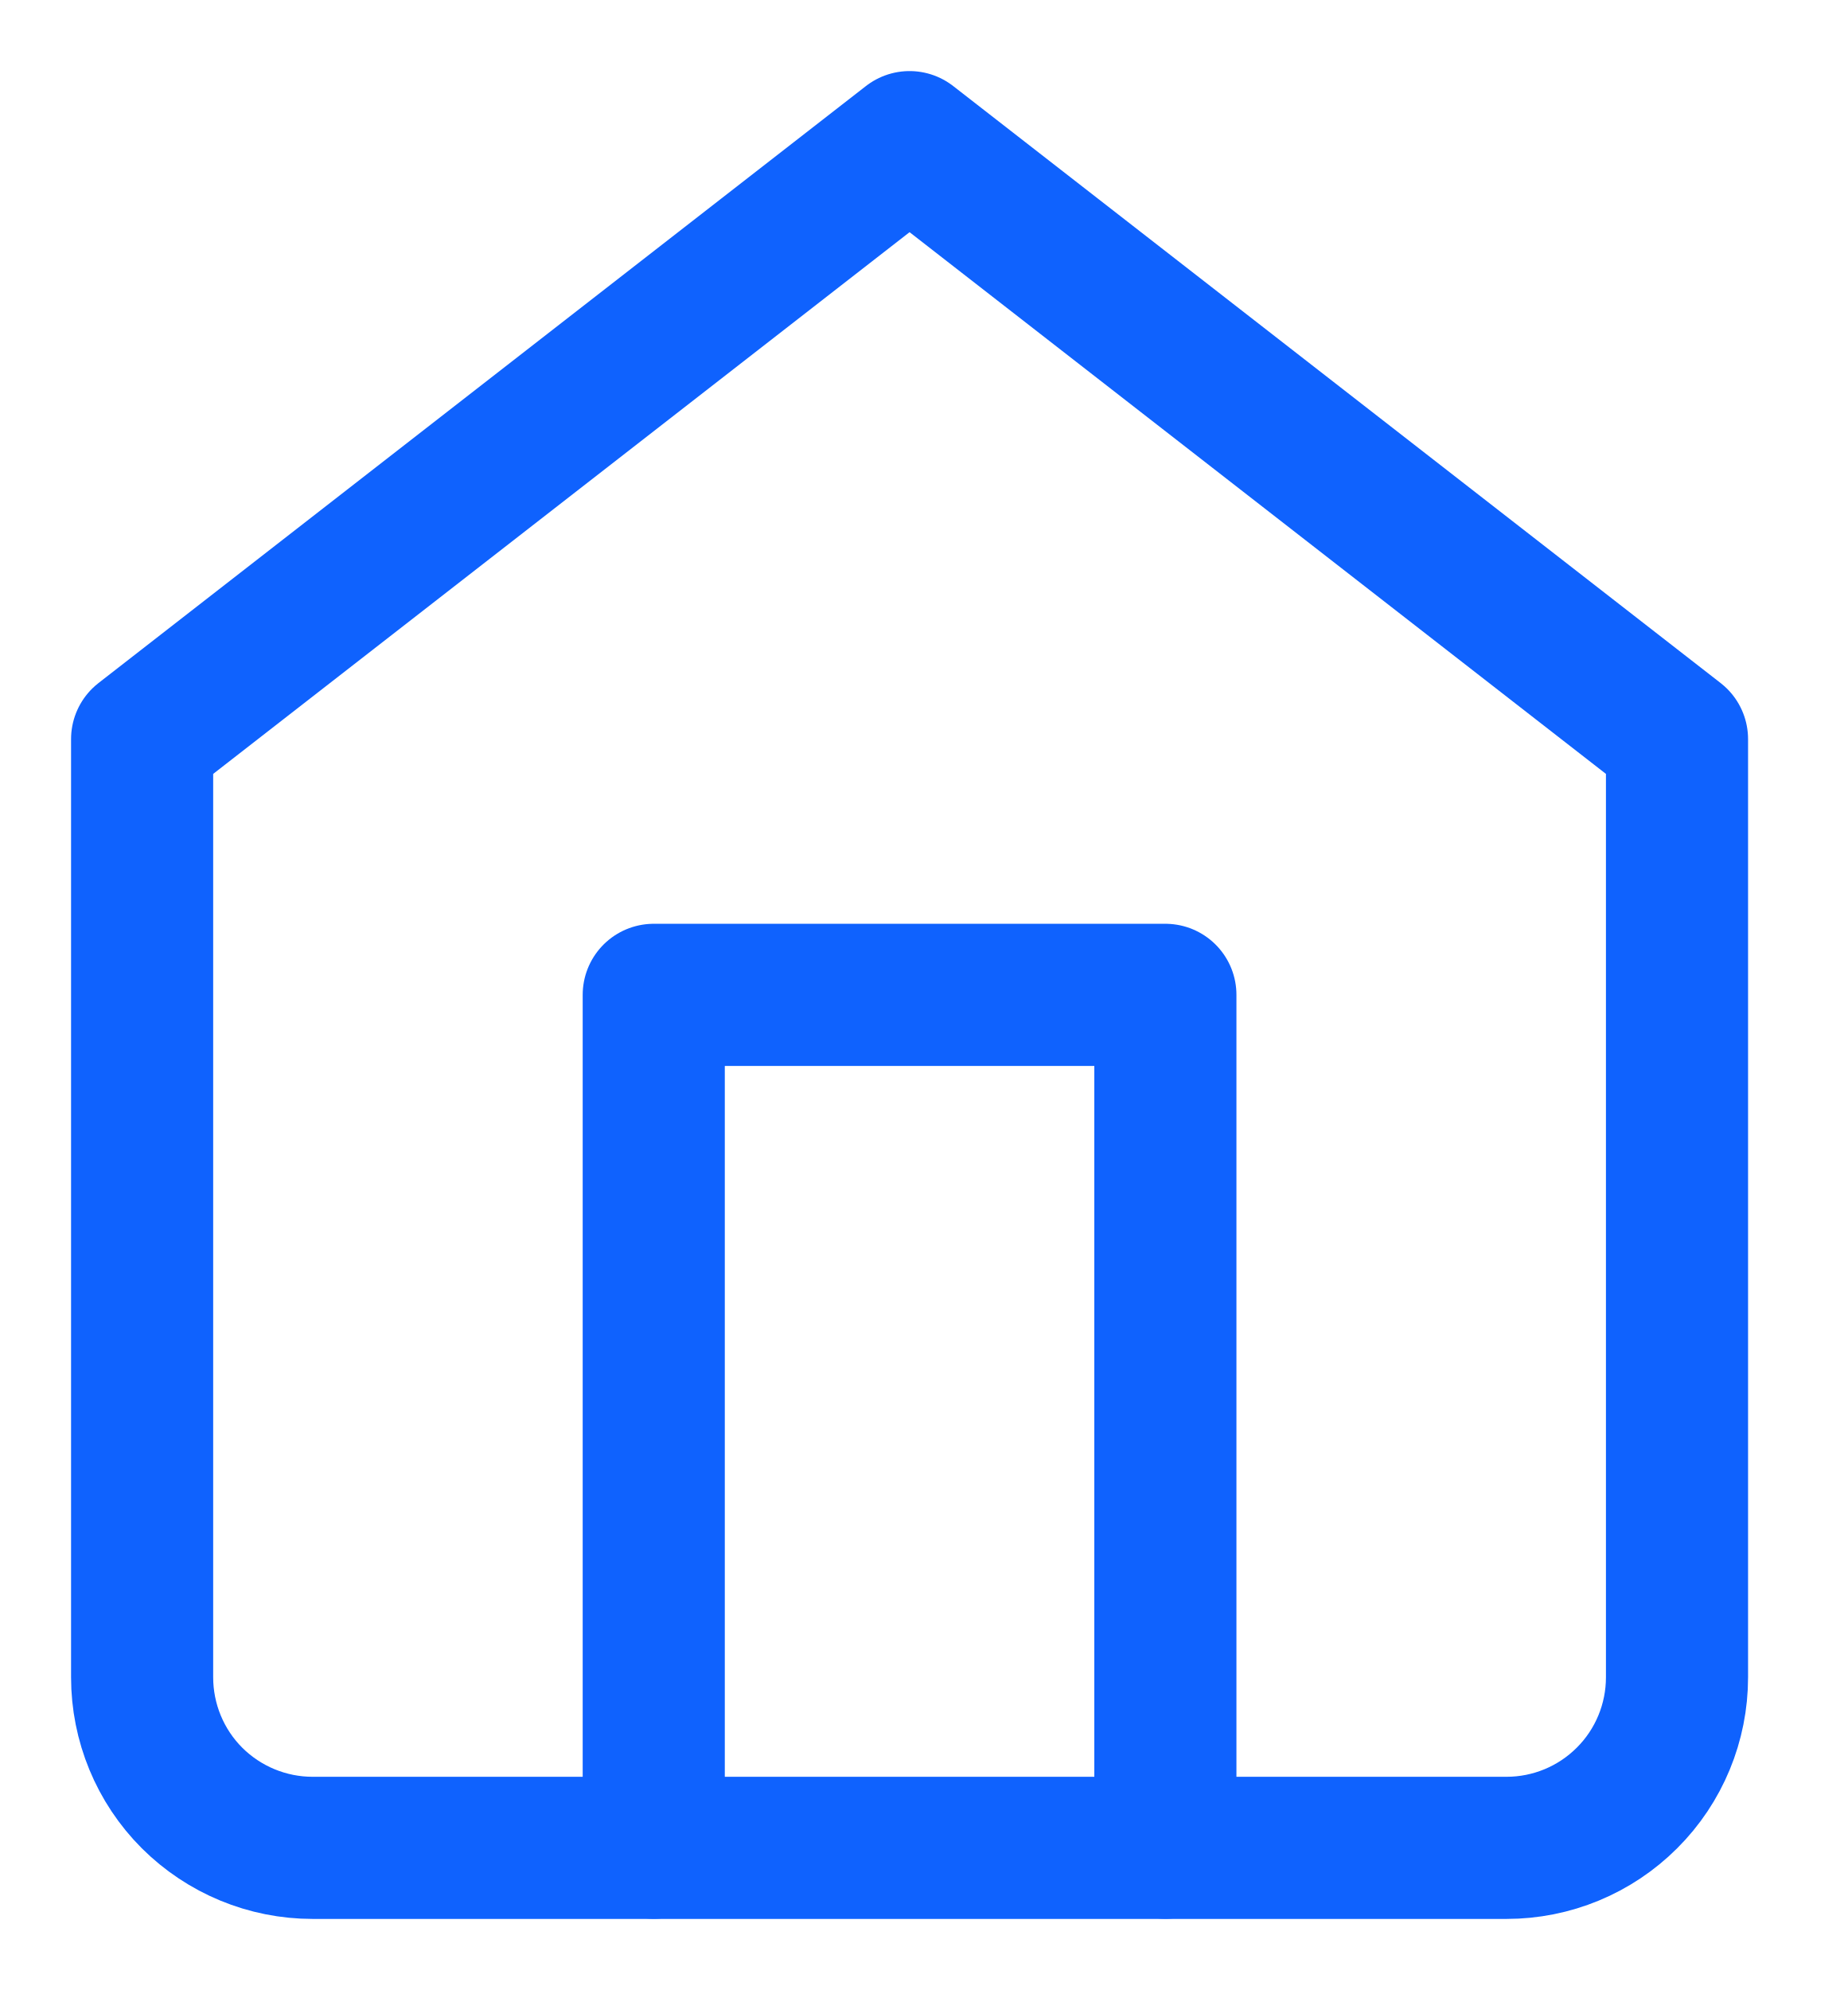
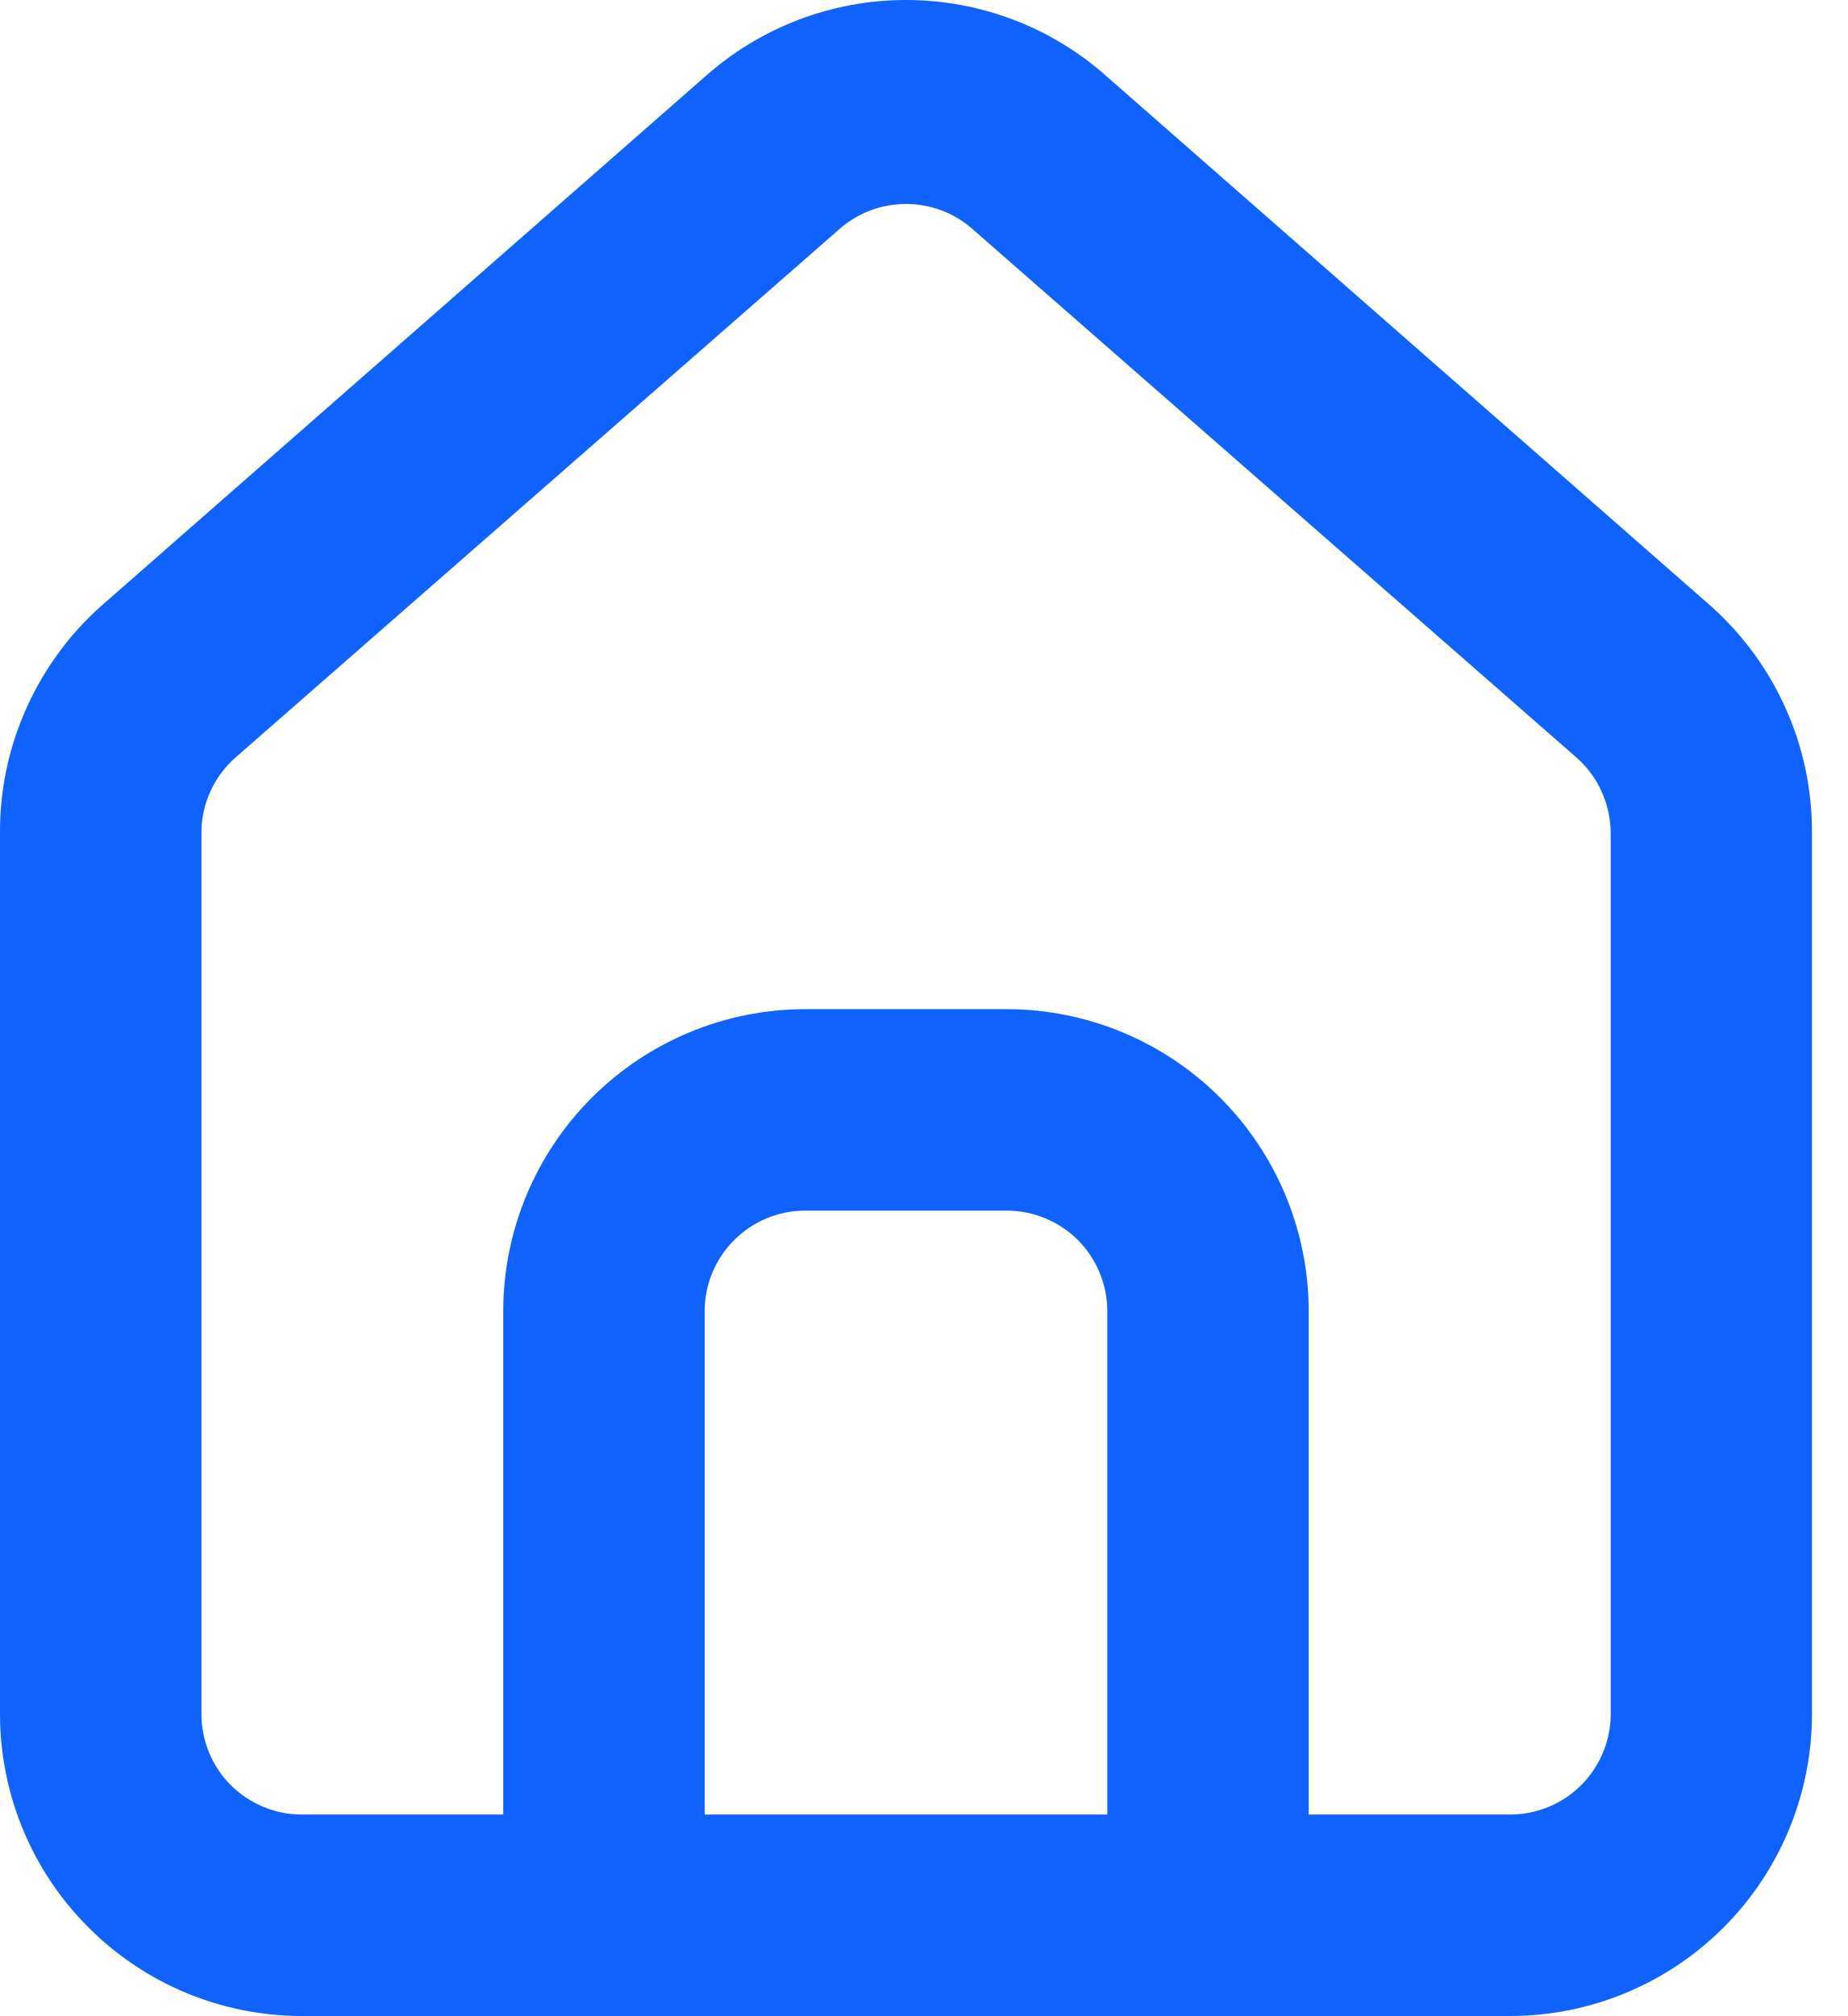
- <svg xmlns="http://www.w3.org/2000/svg" width="13" height="14" viewBox="0 0 13 14" fill="none">
-   <path d="M1 5.2L6.4 1L11.8 5.2V11.8C11.8 12.118 11.674 12.424 11.448 12.649C11.223 12.874 10.918 13 10.6 13H2.2C1.882 13 1.577 12.874 1.351 12.649C1.126 12.424 1 12.118 1 11.8V5.2Z" stroke="#0F62FE" stroke-linecap="round" stroke-linejoin="round" />
-   <path d="M4.6 12.999V6.999H8.2V12.999" stroke="#0F62FE" stroke-linecap="round" stroke-linejoin="round" />
+ <svg xmlns="http://www.w3.org/2000/svg" width="11" height="12" viewBox="0 0 11 12" fill="none">
+   <path d="M10.188 3.61L6.592 0.458C6.263 0.163 5.836 0 5.394 0C4.951 0 4.525 0.163 4.195 0.458L0.599 3.61C0.409 3.78 0.257 3.989 0.154 4.223C0.05 4.456 -0.002 4.709 5.68085e-05 4.964V10.202C5.68085e-05 10.679 0.189 11.136 0.527 11.473C0.864 11.811 1.321 12 1.798 12H8.989C9.466 12 9.923 11.811 10.261 11.473C10.598 11.136 10.787 10.679 10.787 10.202V4.958C10.788 4.704 10.736 4.452 10.632 4.22C10.529 3.987 10.377 3.78 10.188 3.61ZM6.592 10.801H4.195V7.805C4.195 7.646 4.258 7.494 4.371 7.381C4.483 7.269 4.635 7.206 4.794 7.206H5.993C6.152 7.206 6.304 7.269 6.417 7.381C6.529 7.494 6.592 7.646 6.592 7.805V10.801ZM9.589 10.202C9.589 10.361 9.525 10.514 9.413 10.626C9.301 10.738 9.148 10.801 8.989 10.801H7.791V7.805C7.791 7.328 7.601 6.871 7.264 6.534C6.927 6.197 6.47 6.007 5.993 6.007H4.794C4.317 6.007 3.86 6.197 3.523 6.534C3.186 6.871 2.996 7.328 2.996 7.805V10.801H1.798C1.639 10.801 1.487 10.738 1.374 10.626C1.262 10.514 1.199 10.361 1.199 10.202V4.958C1.199 4.873 1.217 4.789 1.252 4.712C1.287 4.634 1.338 4.565 1.402 4.509L4.998 1.363C5.107 1.267 5.248 1.214 5.394 1.214C5.539 1.214 5.68 1.267 5.789 1.363L9.385 4.509C9.449 4.565 9.5 4.634 9.535 4.712C9.57 4.789 9.588 4.873 9.589 4.958V10.202Z" fill="#0F62FE" />
</svg>
